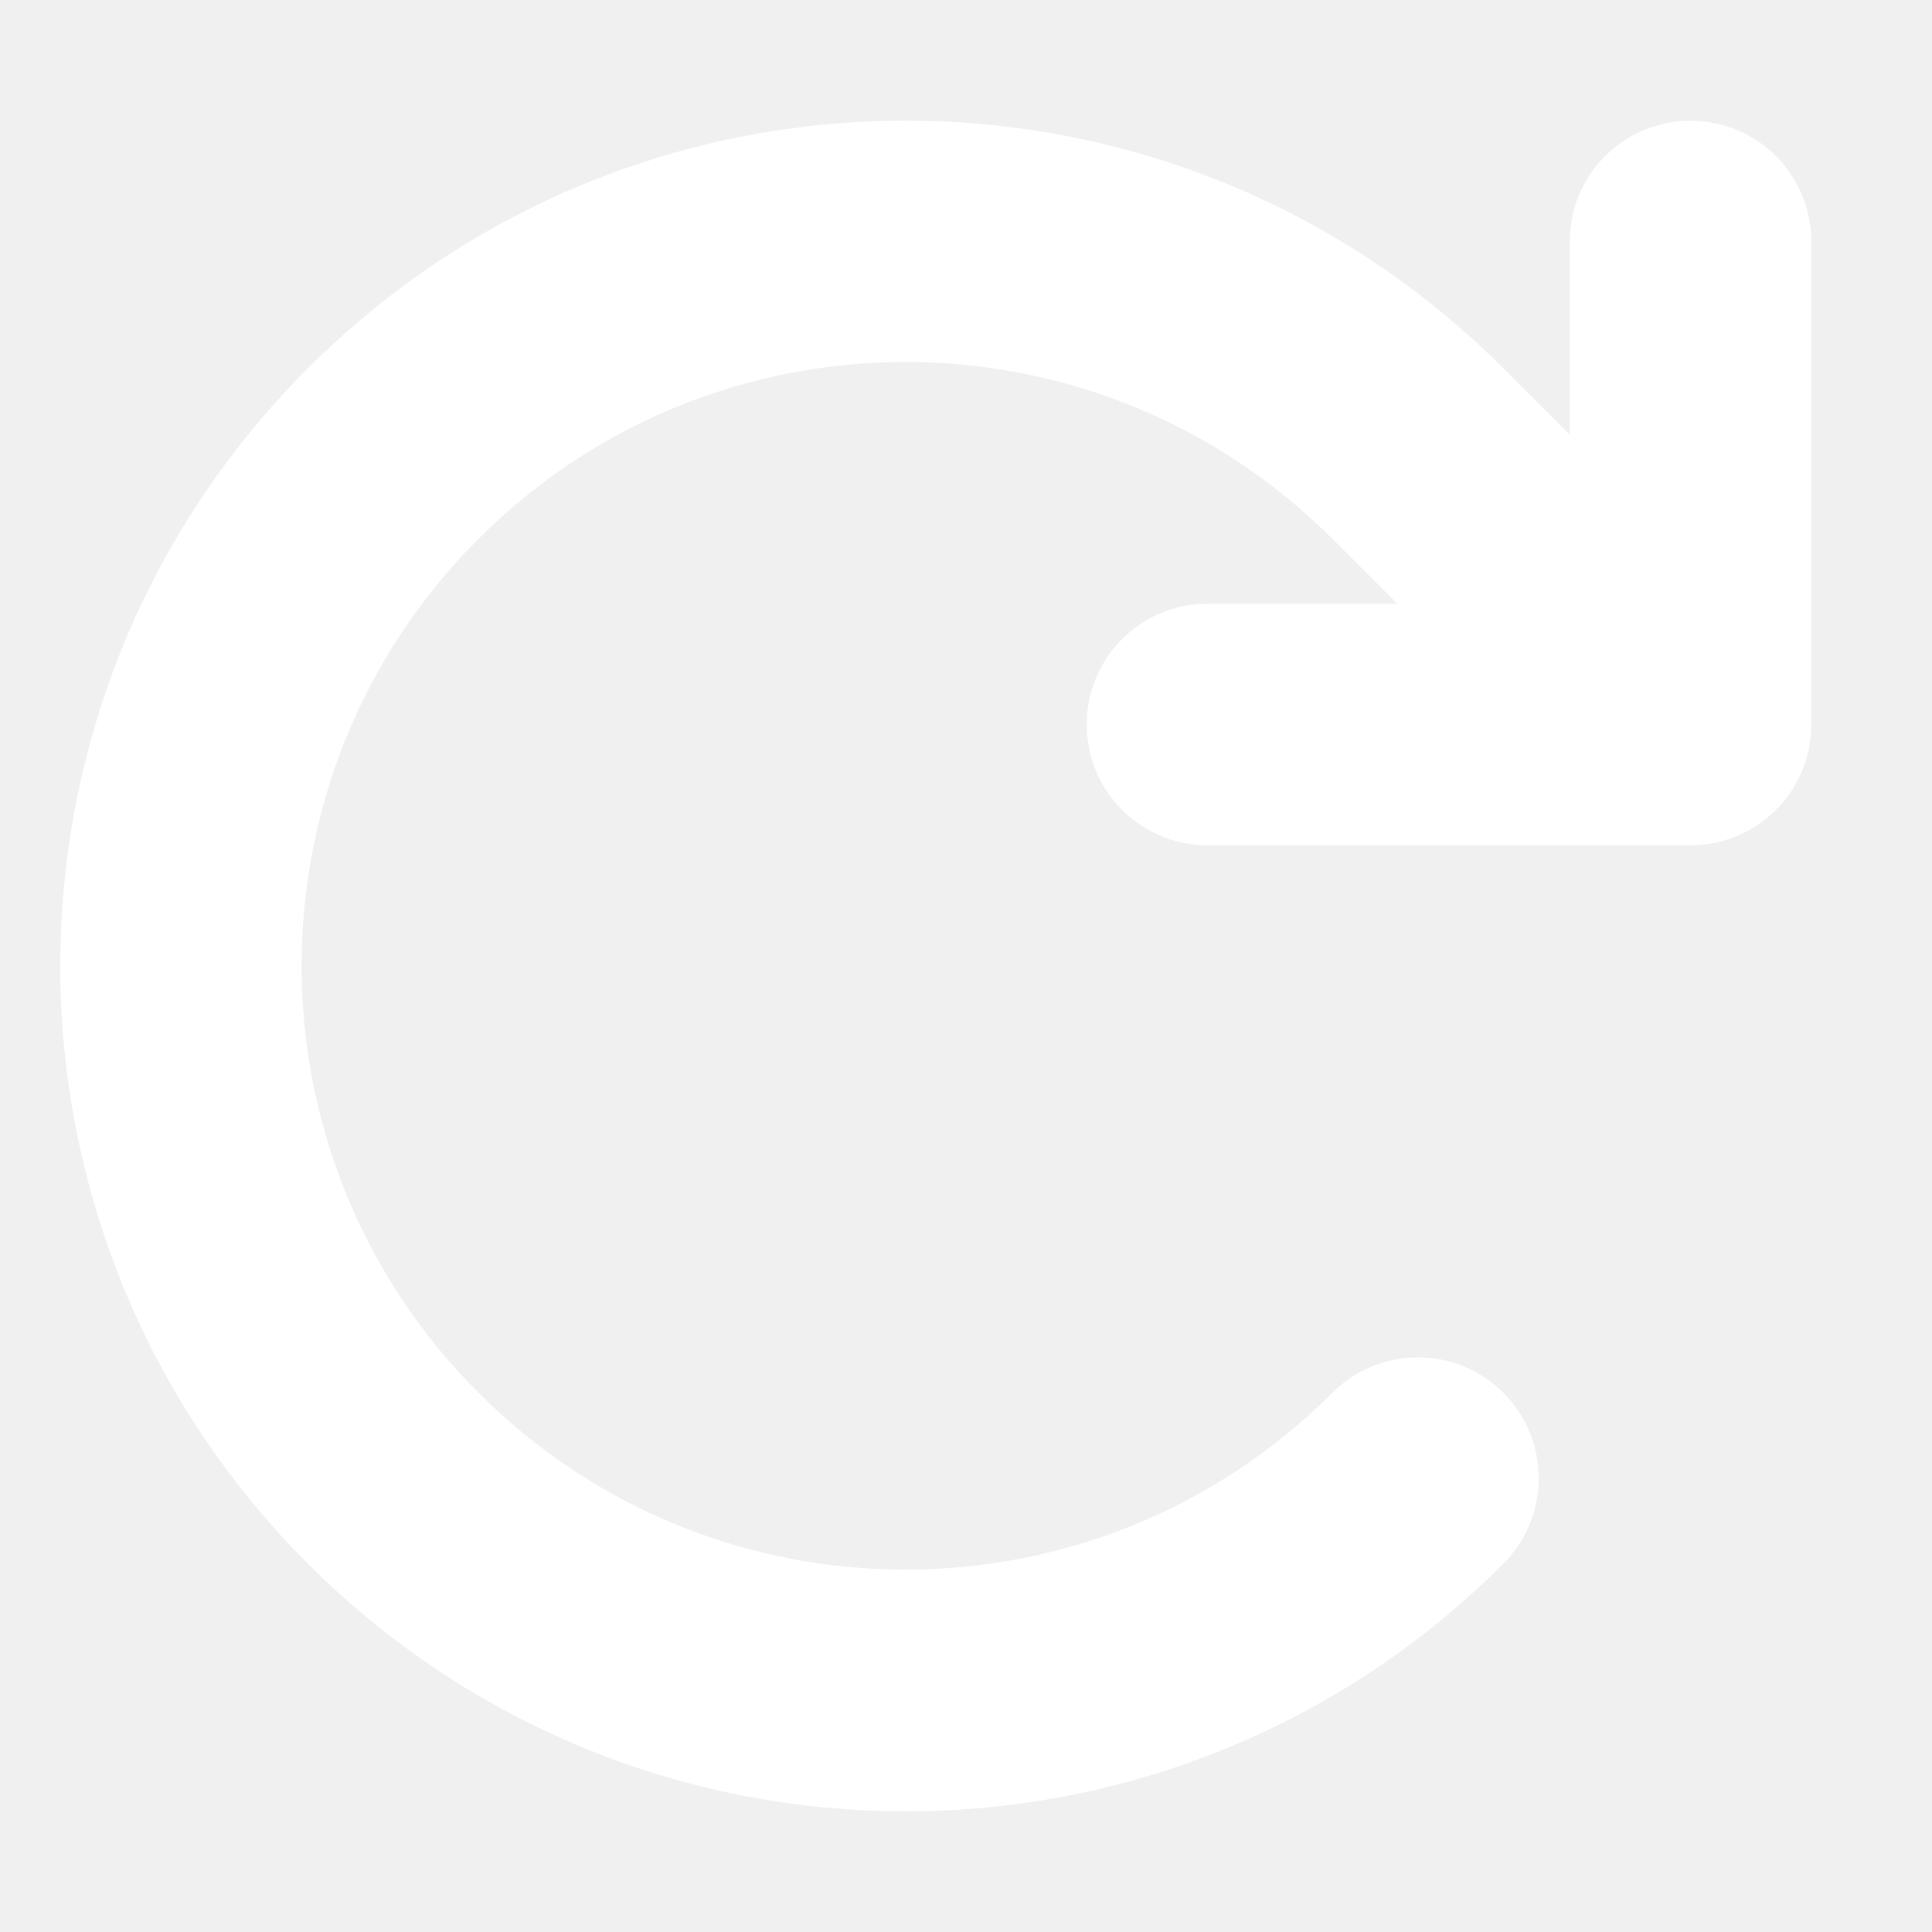
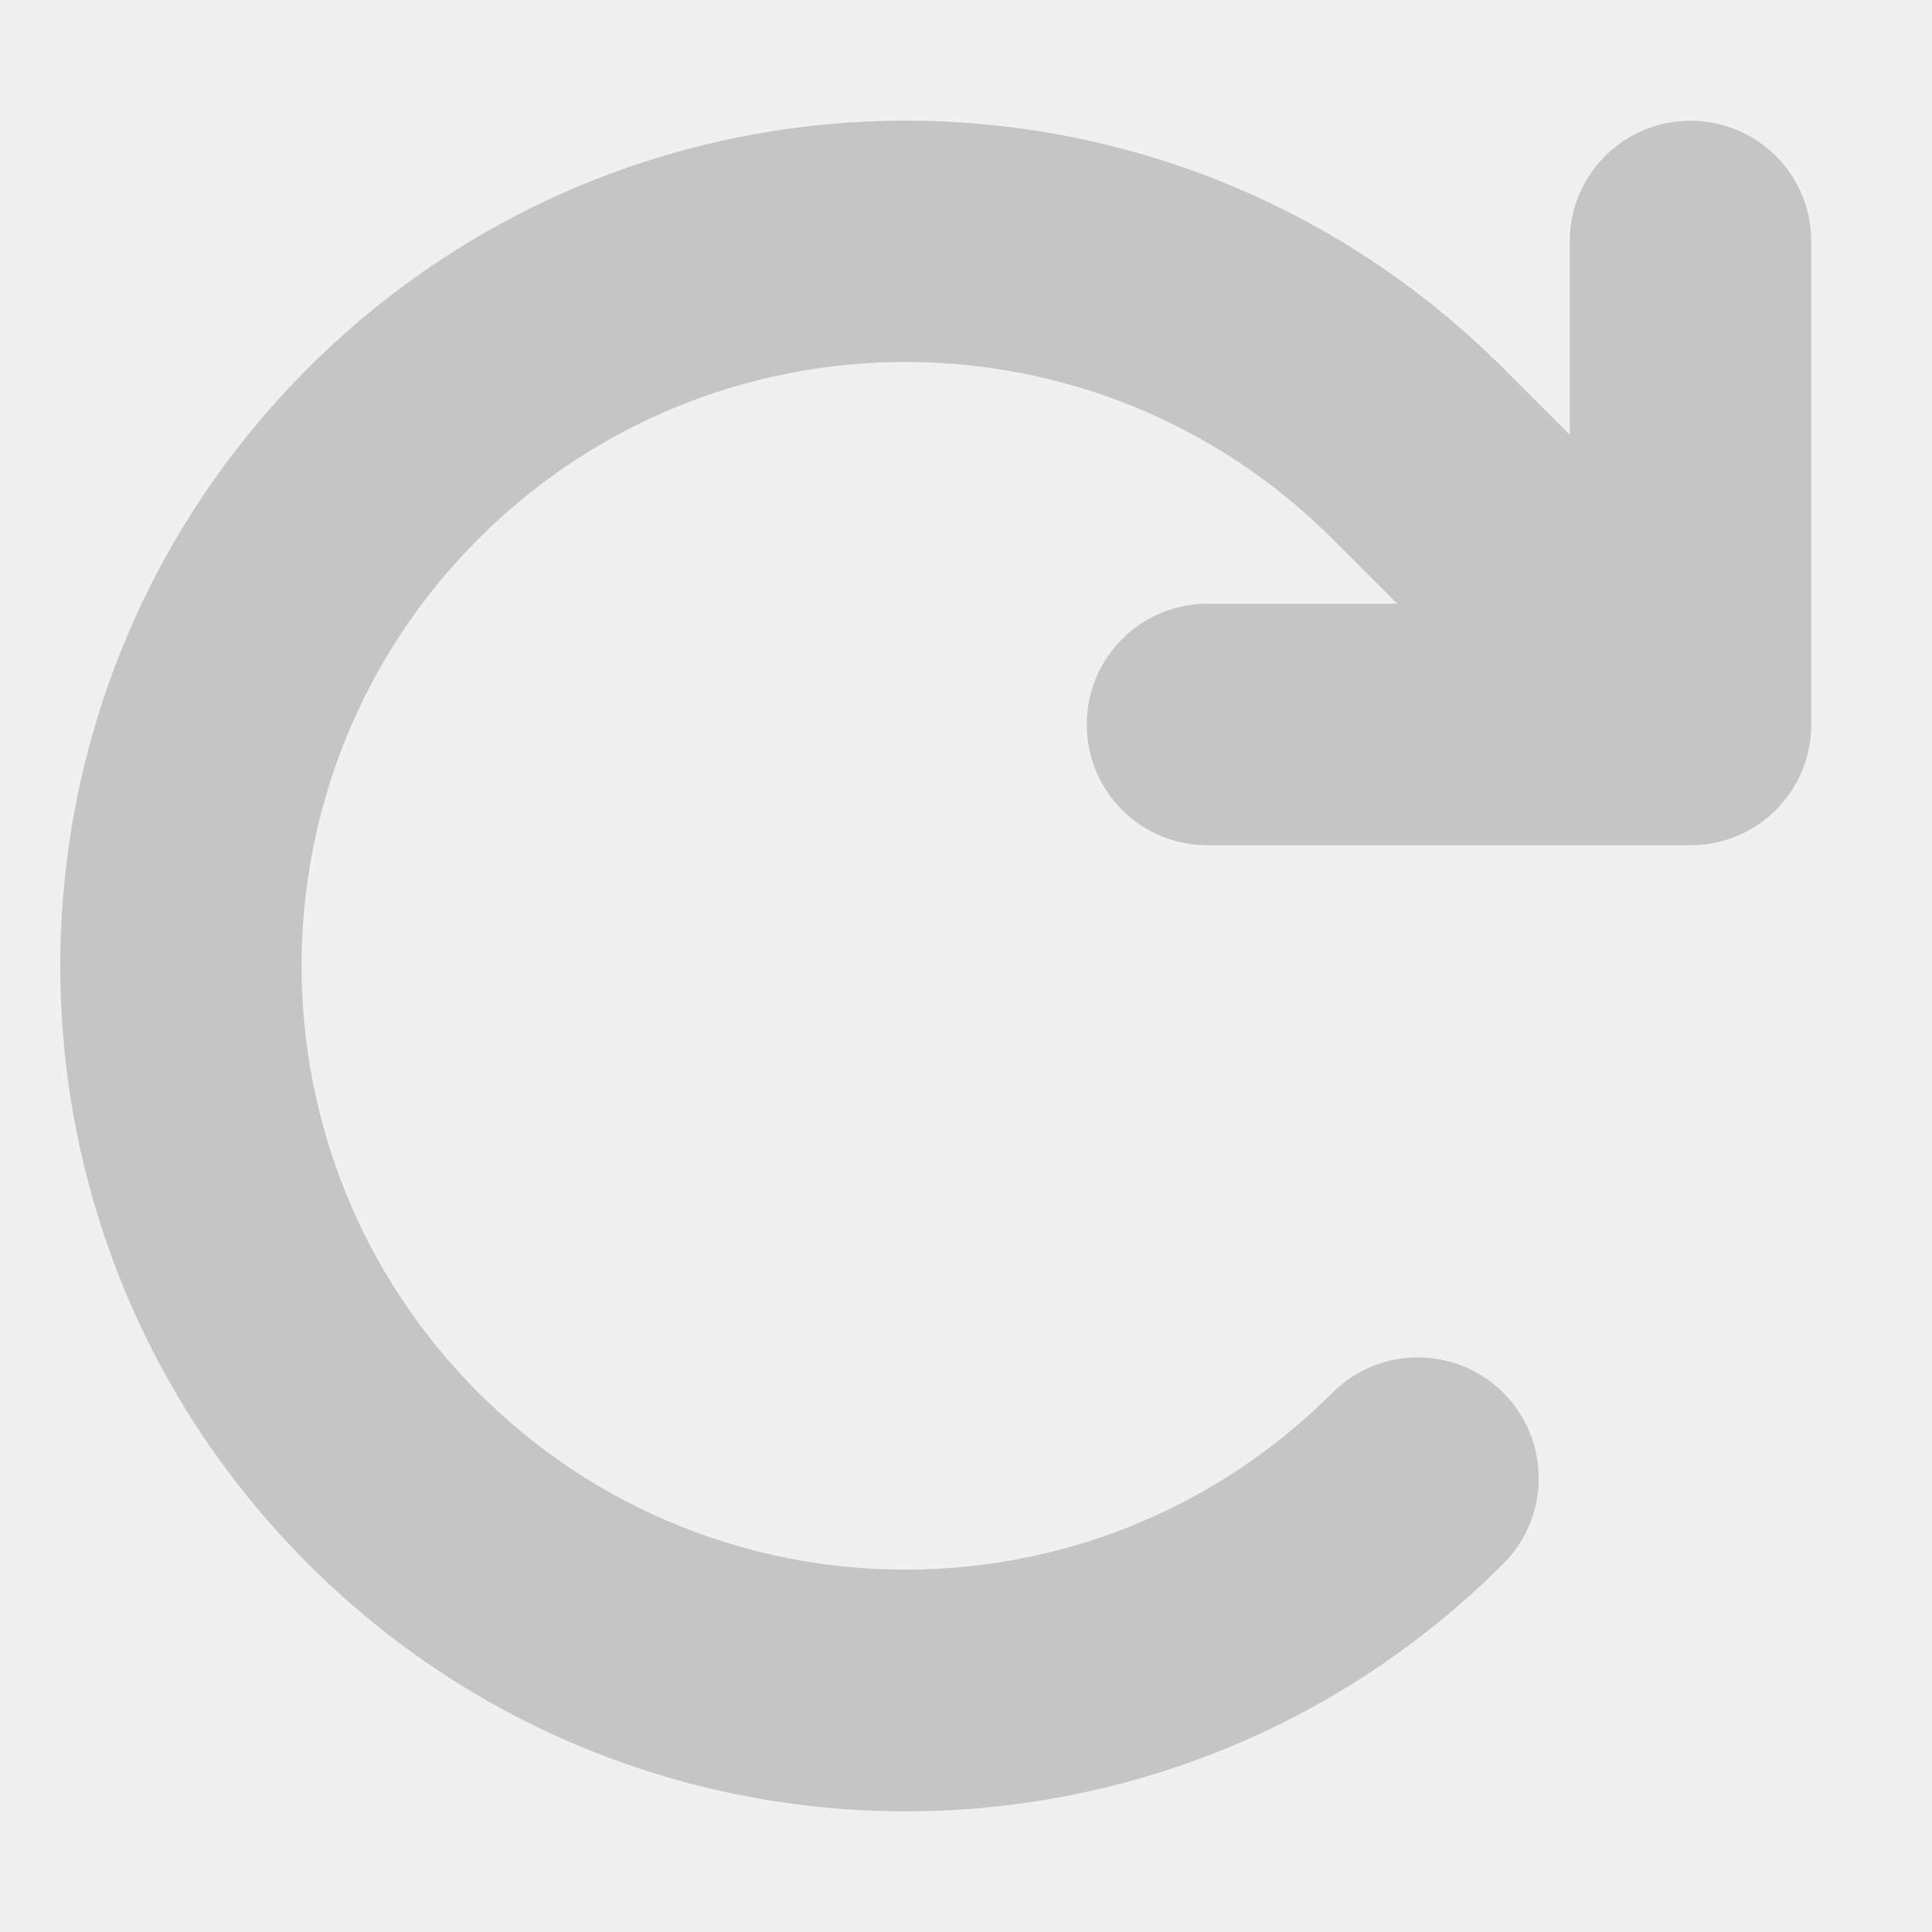
<svg xmlns="http://www.w3.org/2000/svg" viewBox="0 0 512 512">
-   <path fill="white" d="M370.3 160H320c-17.7 0-32 14.3-32 32s14.3 32 32 32H448c17.7 0 32-14.3 32-32V64c0-17.7-14.3-32-32-32s-32 14.3-32 32v51.2L398.4 97.6c-87.5-87.5-229.3-87.5-316.8 0s-87.5 229.3 0 316.8s229.3 87.5 316.8 0c12.5-12.5 12.5-32.8 0-45.3s-32.8-12.5-45.3 0c-62.5 62.5-163.8 62.5-226.3 0s-62.5-163.8 0-226.3s163.8-62.5 226.3 0L370.3 160z" />
+   <path fill="#c5c5c5" d="M370.3 160H320c-17.7 0-32 14.3-32 32s14.3 32 32 32H448c17.7 0 32-14.3 32-32V64c0-17.7-14.3-32-32-32s-32 14.3-32 32v51.2L398.4 97.6c-87.5-87.5-229.3-87.5-316.8 0s-87.5 229.3 0 316.8s229.3 87.5 316.8 0c12.5-12.5 12.5-32.8 0-45.3s-32.8-12.5-45.3 0c-62.5 62.5-163.8 62.5-226.3 0s-62.5-163.8 0-226.3s163.8-62.5 226.3 0L370.3 160z" />
</svg>
